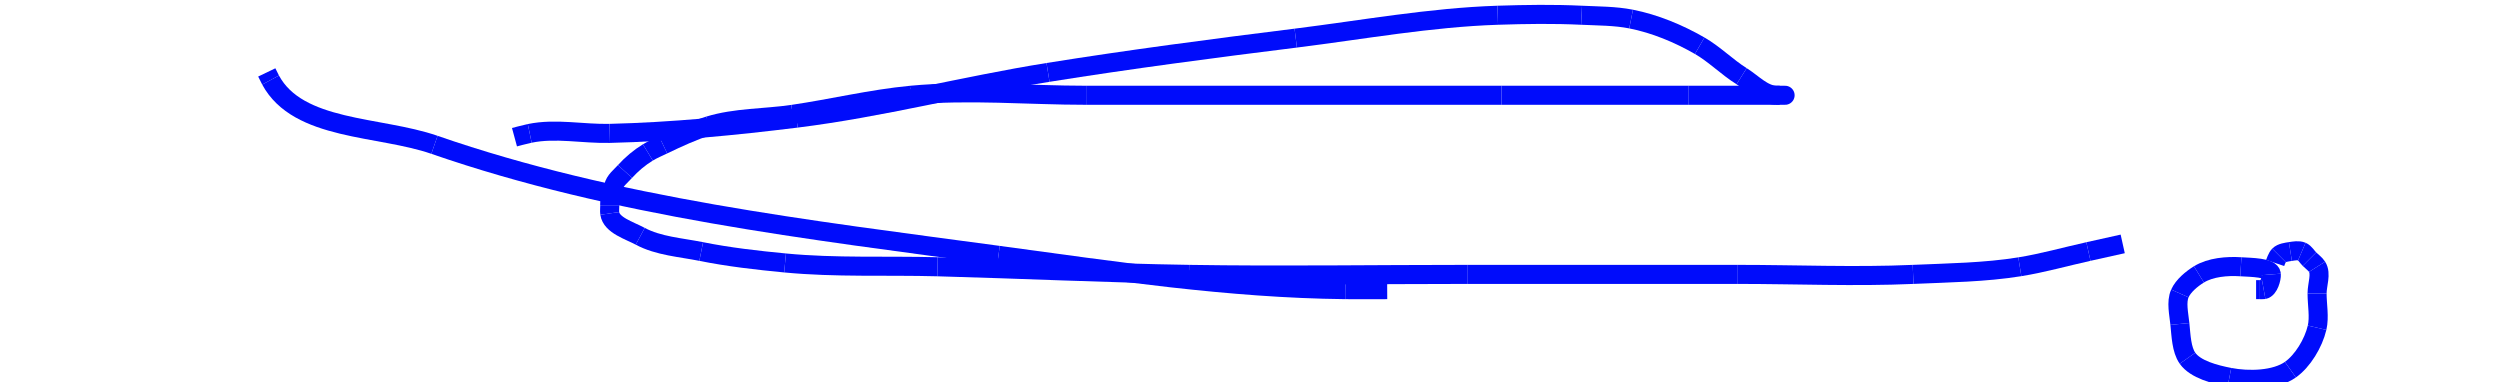
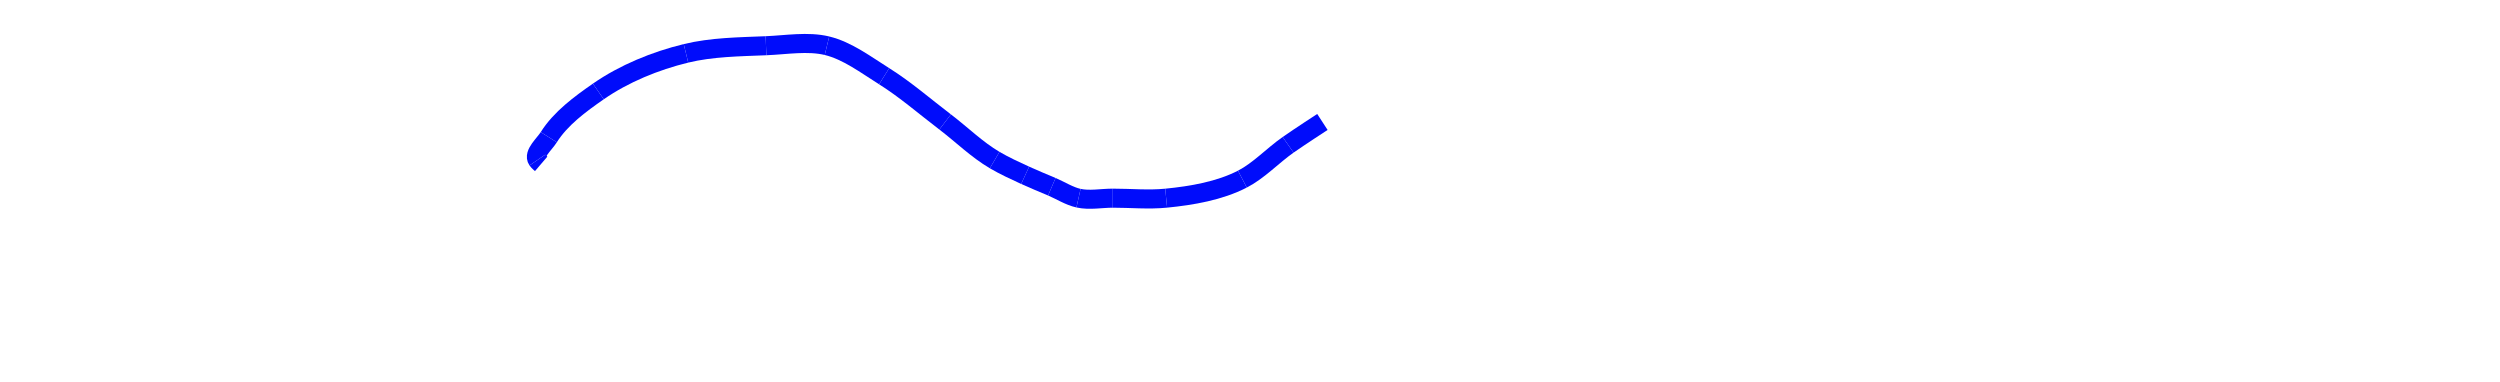
<svg xmlns="http://www.w3.org/2000/svg" width="656" height="100">
-   <path d="M 135 36 C 135 36, 135 36, 135 36" stroke-width="5" stroke="rgba(0, 12, 251, 1)" fill="transparent" />
-   <path d="M 135 36 C 135 36, 137.66 35.279, 139 35" stroke-width="5" stroke="rgba(0, 12, 251, 1)" fill="transparent" />
-   <path d="M 139 35 C 145.825 33.581, 153.007 35.17, 160 35" stroke-width="5" stroke="rgba(0, 12, 251, 1)" fill="transparent" />
-   <path d="M 160 35 C 176.371 34.601, 192.755 33.009, 209 31" stroke-width="5" stroke="rgba(0, 12, 251, 1)" fill="transparent" />
-   <path d="M 209 31 C 231.165 28.258, 252.924 22.528, 275 19" stroke-width="5" stroke="rgba(0, 12, 251, 1)" fill="transparent" />
-   <path d="M 275 19 C 296.594 15.549, 318.296 12.702, 340 10" stroke-width="5" stroke="rgba(0, 12, 251, 1)" fill="transparent" />
-   <path d="M 340 10 C 357.642 7.803, 375.253 4.584, 393 4" stroke-width="5" stroke="rgba(0, 12, 251, 1)" fill="transparent" />
-   <path d="M 393 4 C 400.32 3.759, 407.68 3.647, 415 4" stroke-width="5" stroke="rgba(0, 12, 251, 1)" fill="transparent" />
-   <path d="M 415 4 C 419.338 4.209, 423.781 4.166, 428 5" stroke-width="5" stroke="rgba(0, 12, 251, 1)" fill="transparent" />
-   <path d="M 428 5 C 434.25 6.235, 440.466 8.814, 446 12" stroke-width="5" stroke="rgba(0, 12, 251, 1)" fill="transparent" />
-   <path d="M 446 12 C 449.898 14.244, 453.165 17.598, 457 20" stroke-width="5" stroke="rgba(0, 12, 251, 1)" fill="transparent" />
-   <path d="M 457 20 C 459.903 21.818, 462.606 24.852, 466 25" stroke-width="5" stroke="rgba(0, 12, 251, 1)" fill="transparent" />
-   <path d="M 466 25 C 466.33 25.014, 466.693 25, 467 25" stroke-width="5" stroke="rgba(0, 12, 251, 1)" fill="transparent" />
-   <path d="M 467 25 C 474.36 25, 451 25, 443 25" stroke-width="5" stroke="rgba(0, 12, 251, 1)" fill="transparent" />
-   <path d="M 443 25 C 426.667 25, 410.333 25, 394 25" stroke-width="5" stroke="rgba(0, 12, 251, 1)" fill="transparent" />
-   <path d="M 394 25 C 357.667 25, 321.333 25, 285 25" stroke-width="5" stroke="rgba(0, 12, 251, 1)" fill="transparent" />
-   <path d="M 285 25 C 269.667 25, 254.217 23.549, 239 25" stroke-width="5" stroke="rgba(0, 12, 251, 1)" fill="transparent" />
-   <path d="M 239 25 C 228.612 25.991, 218.355 28.481, 208 30" stroke-width="5" stroke="rgba(0, 12, 251, 1)" fill="transparent" />
-   <path d="M 208 30 C 200.678 31.074, 193.017 30.835, 186 33" stroke-width="5" stroke="rgba(0, 12, 251, 1)" fill="transparent" />
-   <path d="M 186 33 C 181.892 34.267, 177.908 36.132, 174 38" stroke-width="5" stroke="rgba(0, 12, 251, 1)" fill="transparent" />
-   <path d="M 174 38 C 172.656 38.643, 171.265 39.229, 170 40" stroke-width="5" stroke="rgba(0, 12, 251, 1)" fill="transparent" />
-   <path d="M 170 40 C 167.791 41.347, 165.733 43.08, 164 45" stroke-width="5" stroke="rgba(0, 12, 251, 1)" fill="transparent" />
-   <path d="M 164 45 C 162.891 46.229, 161.286 47.429, 161 49" stroke-width="5" stroke="rgba(0, 12, 251, 1)" fill="transparent" />
-   <path d="M 161 49 C 160.886 49.629, 161.141 50.367, 161 51" stroke-width="5" stroke="rgba(0, 12, 251, 1)" fill="transparent" />
-   <path d="M 161 51 C 160.843 51.708, 160.103 52.279, 160 53" stroke-width="5" stroke="rgba(0, 12, 251, 1)" fill="transparent" />
-   <path d="M 160 53 C 159.954 53.322, 160 53.667, 160 54" stroke-width="5" stroke="rgba(0, 12, 251, 1)" fill="transparent" />
-   <path d="M 160 54 C 160 54.667, 159.911 55.378, 160 56" stroke-width="5" stroke="rgba(0, 12, 251, 1)" fill="transparent" />
-   <path d="M 160 56 C 160.444 59.111, 165.119 60.45, 168 62" stroke-width="5" stroke="rgba(0, 12, 251, 1)" fill="transparent" />
-   <path d="M 168 62 C 172.751 64.557, 178.618 64.918, 184 66" stroke-width="5" stroke="rgba(0, 12, 251, 1)" fill="transparent" />
-   <path d="M 184 66 C 191.245 67.456, 198.643 68.291, 206 69" stroke-width="5" stroke="rgba(0, 12, 251, 1)" fill="transparent" />
-   <path d="M 206 69 C 219.257 70.278, 232.667 69.64, 246 70" stroke-width="5" stroke="rgba(0, 12, 251, 1)" fill="transparent" />
-   <path d="M 246 70 C 268.002 70.594, 289.995 71.65, 312 72" stroke-width="5" stroke="rgba(0, 12, 251, 1)" fill="transparent" />
-   <path d="M 312 72 C 336.327 72.387, 360.667 72, 385 72" stroke-width="5" stroke="rgba(0, 12, 251, 1)" fill="transparent" />
-   <path d="M 385 72 C 408.667 72, 432.333 72, 456 72" stroke-width="5" stroke="rgba(0, 12, 251, 1)" fill="transparent" />
-   <path d="M 456 72 C 471.333 72, 486.691 72.678, 502 72" stroke-width="5" stroke="rgba(0, 12, 251, 1)" fill="transparent" />
-   <path d="M 502 72 C 511.342 71.586, 520.787 71.489, 530 70" stroke-width="5" stroke="rgba(0, 12, 251, 1)" fill="transparent" />
-   <path d="M 530 70 C 536.052 69.022, 542 67.333, 548 66" stroke-width="5" stroke="rgba(0, 12, 251, 1)" fill="transparent" />
-   <path d="M 548 66 C 551 65.333, 557 64, 557 64" stroke-width="5" stroke="rgba(0, 12, 251, 1)" fill="transparent" />
-   <path d="M 592 76 C 592 76, 592 76, 592 76" stroke-width="5" stroke="rgba(0, 12, 251, 1)" fill="transparent" />
-   <path d="M 592 76 C 592 76, 592.667 76, 593 76" stroke-width="5" stroke="rgba(0, 12, 251, 1)" fill="transparent" />
-   <path d="M 593 76 C 593.333 76, 593.7 76.054, 594 76" stroke-width="5" stroke="rgba(0, 12, 251, 1)" fill="transparent" />
-   <path d="M 594 76 C 595.34 75.756, 596.076 72.992, 596 72" stroke-width="5" stroke="rgba(0, 12, 251, 1)" fill="transparent" />
-   <path d="M 596 72 C 595.859 70.172, 590.683 70.175, 588 70" stroke-width="5" stroke="rgba(0, 12, 251, 1)" fill="transparent" />
-   <path d="M 588 70 C 584.363 69.763, 580.035 70.127, 577 72" stroke-width="5" stroke="rgba(0, 12, 251, 1)" fill="transparent" />
-   <path d="M 577 72 C 575.081 73.184, 572.885 75.009, 572 77" stroke-width="5" stroke="rgba(0, 12, 251, 1)" fill="transparent" />
-   <path d="M 572 77 C 570.999 79.252, 571.731 82.363, 572 85" stroke-width="5" stroke="rgba(0, 12, 251, 1)" fill="transparent" />
-   <path d="M 572 85 C 572.31 88.039, 572.411 91.748, 574 94" stroke-width="5" stroke="rgba(0, 12, 251, 1)" fill="transparent" />
-   <path d="M 574 94 C 576.082 96.951, 581.192 98.261, 585 99" stroke-width="5" stroke="rgba(0, 12, 251, 1)" fill="transparent" />
-   <path d="M 585 99 C 590.082 99.986, 597.02 99.805, 601 97" stroke-width="5" stroke="rgba(0, 12, 251, 1)" fill="transparent" />
-   <path d="M 601 97 C 604.218 94.732, 607.047 90.069, 608 86" stroke-width="5" stroke="rgba(0, 12, 251, 1)" fill="transparent" />
-   <path d="M 608 86 C 608.658 83.192, 608 80, 608 77" stroke-width="5" stroke="rgba(0, 12, 251, 1)" fill="transparent" />
-   <path d="M 608 77 C 608 74.667, 609.175 71.847, 608 70" stroke-width="5" stroke="rgba(0, 12, 251, 1)" fill="transparent" />
-   <path d="M 608 70 C 607.525 69.254, 606.667 68.667, 606 68" stroke-width="5" stroke="rgba(0, 12, 251, 1)" fill="transparent" />
-   <path d="M 606 68 C 605.333 67.333, 604.801 66.343, 604 66" stroke-width="5" stroke="rgba(0, 12, 251, 1)" fill="transparent" />
-   <path d="M 604 66 C 603.151 65.636, 601.975 65.846, 601 66" stroke-width="5" stroke="rgba(0, 12, 251, 1)" fill="transparent" />
-   <path d="M 601 66 C 599.972 66.162, 598.69 66.31, 598 67" stroke-width="5" stroke="rgba(0, 12, 251, 1)" fill="transparent" />
-   <path d="M 598 67 C 597.512 67.488, 597 69, 597 69" stroke-width="5" stroke="rgba(0, 12, 251, 1)" fill="transparent" />
-   <path d="M 70 19 C 70 19, 70 19, 70 19" stroke-width="5" stroke="rgba(0, 12, 251, 1)" fill="transparent" />
-   <path d="M 70 19 C 70 19, 70.65 20.351, 71 21" stroke-width="5" stroke="rgba(0, 12, 251, 1)" fill="transparent" />
-   <path d="M 71 21 C 78.236 34.411, 99.481 32.968, 114 38" stroke-width="5" stroke="rgba(0, 12, 251, 1)" fill="transparent" />
-   <path d="M 114 38 C 161.357 54.414, 212.235 60.271, 262 67" stroke-width="5" stroke="rgba(0, 12, 251, 1)" fill="transparent" />
-   <path d="M 262 67 C 292.174 71.08, 322.535 75.678, 353 76" stroke-width="5" stroke="rgba(0, 12, 251, 1)" fill="transparent" />
-   <path d="M 353 76 C 356.665 76.039, 364 76, 364 76" stroke-width="5" stroke="rgba(0, 12, 251, 1)" fill="transparent" />
+   <path d="M 142 43 C 142 43, 142 43, 142 43" stroke-width="5" stroke="rgba(0, 12, 251, 1)" fill="transparent" />
+   <path d="M 142 43 C 142 43, 141.239 42.349, 141 42" stroke-width="5" stroke="rgba(0, 12, 251, 1)" fill="transparent" />
+   <path d="M 141 42 C 139.868 40.346, 142.823 37.867, 144 36" stroke-width="5" stroke="rgba(0, 12, 251, 1)" fill="transparent" />
+   <path d="M 144 36 C 147.104 31.076, 152.222 27.318, 157 24" stroke-width="5" stroke="rgba(0, 12, 251, 1)" fill="transparent" />
+   <path d="M 157 24 C 163.773 19.296, 171.977 15.953, 180 14" stroke-width="5" stroke="rgba(0, 12, 251, 1)" fill="transparent" />
+   <path d="M 180 14 C 186.748 12.357, 193.982 12.288, 201 12" stroke-width="5" stroke="rgba(0, 12, 251, 1)" fill="transparent" />
+   <path d="M 201 12 C 206.323 11.782, 211.971 10.783, 217 12" stroke-width="5" stroke="rgba(0, 12, 251, 1)" fill="transparent" />
+   <path d="M 217 12 C 222.343 13.293, 227.214 16.996, 232 20" stroke-width="5" stroke="rgba(0, 12, 251, 1)" fill="transparent" />
+   <path d="M 232 20 C 237.63 23.534, 242.694 27.964, 248 32" stroke-width="5" stroke="rgba(0, 12, 251, 1)" fill="transparent" />
+   <path d="M 248 32 C 252.352 35.309, 256.307 39.242, 261 42" stroke-width="5" stroke="rgba(0, 12, 251, 1)" fill="transparent" />
+   <path d="M 261 42 C 263.56 43.504, 266.294 44.752, 269 46" stroke-width="5" stroke="rgba(0, 12, 251, 1)" fill="transparent" />
+   <path d="M 269 46 C 271.304 47.062, 273.667 48, 276 49" stroke-width="5" stroke="rgba(0, 12, 251, 1)" fill="transparent" />
+   <path d="M 276 49 C 278.333 50, 280.573 51.458, 283 52" stroke-width="5" stroke="rgba(0, 12, 251, 1)" fill="transparent" />
+   <path d="M 283 52 C 285.869 52.64, 289 52, 292 52" stroke-width="5" stroke="rgba(0, 12, 251, 1)" fill="transparent" />
+   <path d="M 292 52 C 296.667 52, 301.39 52.458, 306 52" stroke-width="5" stroke="rgba(0, 12, 251, 1)" fill="transparent" />
+   <path d="M 306 52 C 312.789 51.326, 320.01 50.089, 326 47" stroke-width="5" stroke="rgba(0, 12, 251, 1)" fill="transparent" />
+   <path d="M 326 47 C 330.358 44.753, 333.907 40.868, 338 38" stroke-width="5" stroke="rgba(0, 12, 251, 1)" fill="transparent" />
+   <path d="M 338 38 C 340.952 35.932, 347 32, 347 32" stroke-width="5" stroke="rgba(0, 12, 251, 1)" fill="transparent" />
</svg>
